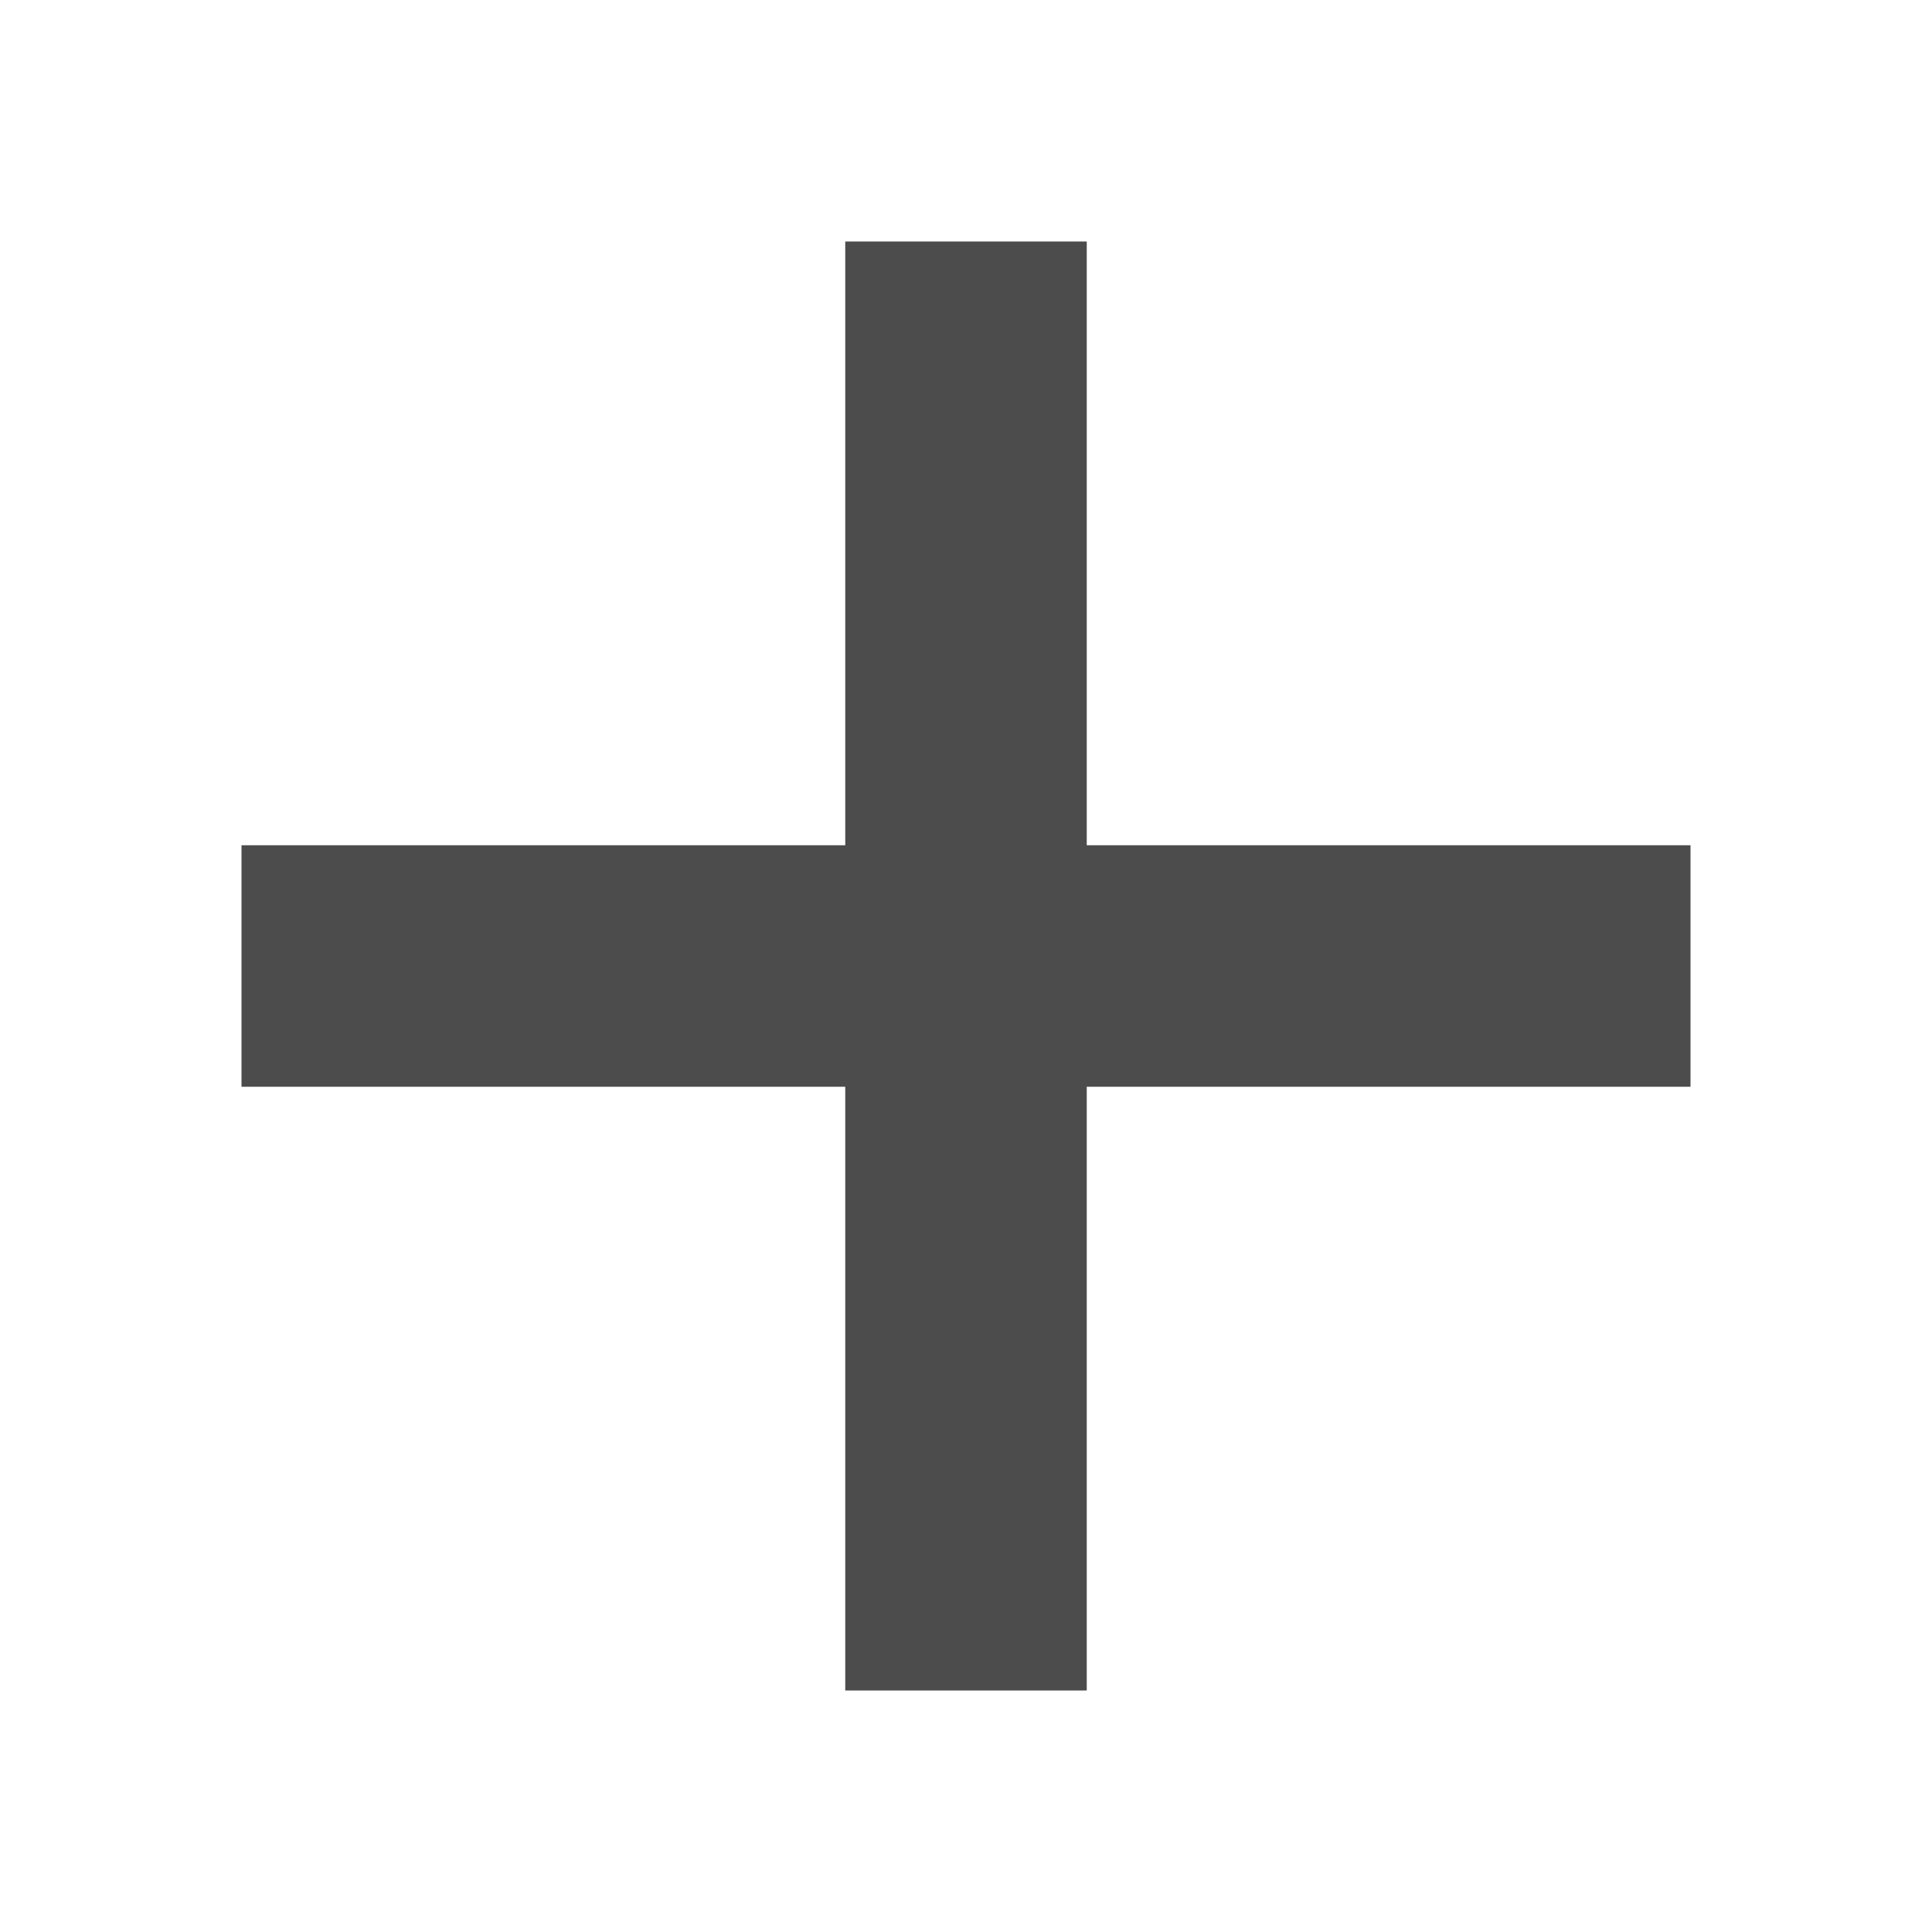
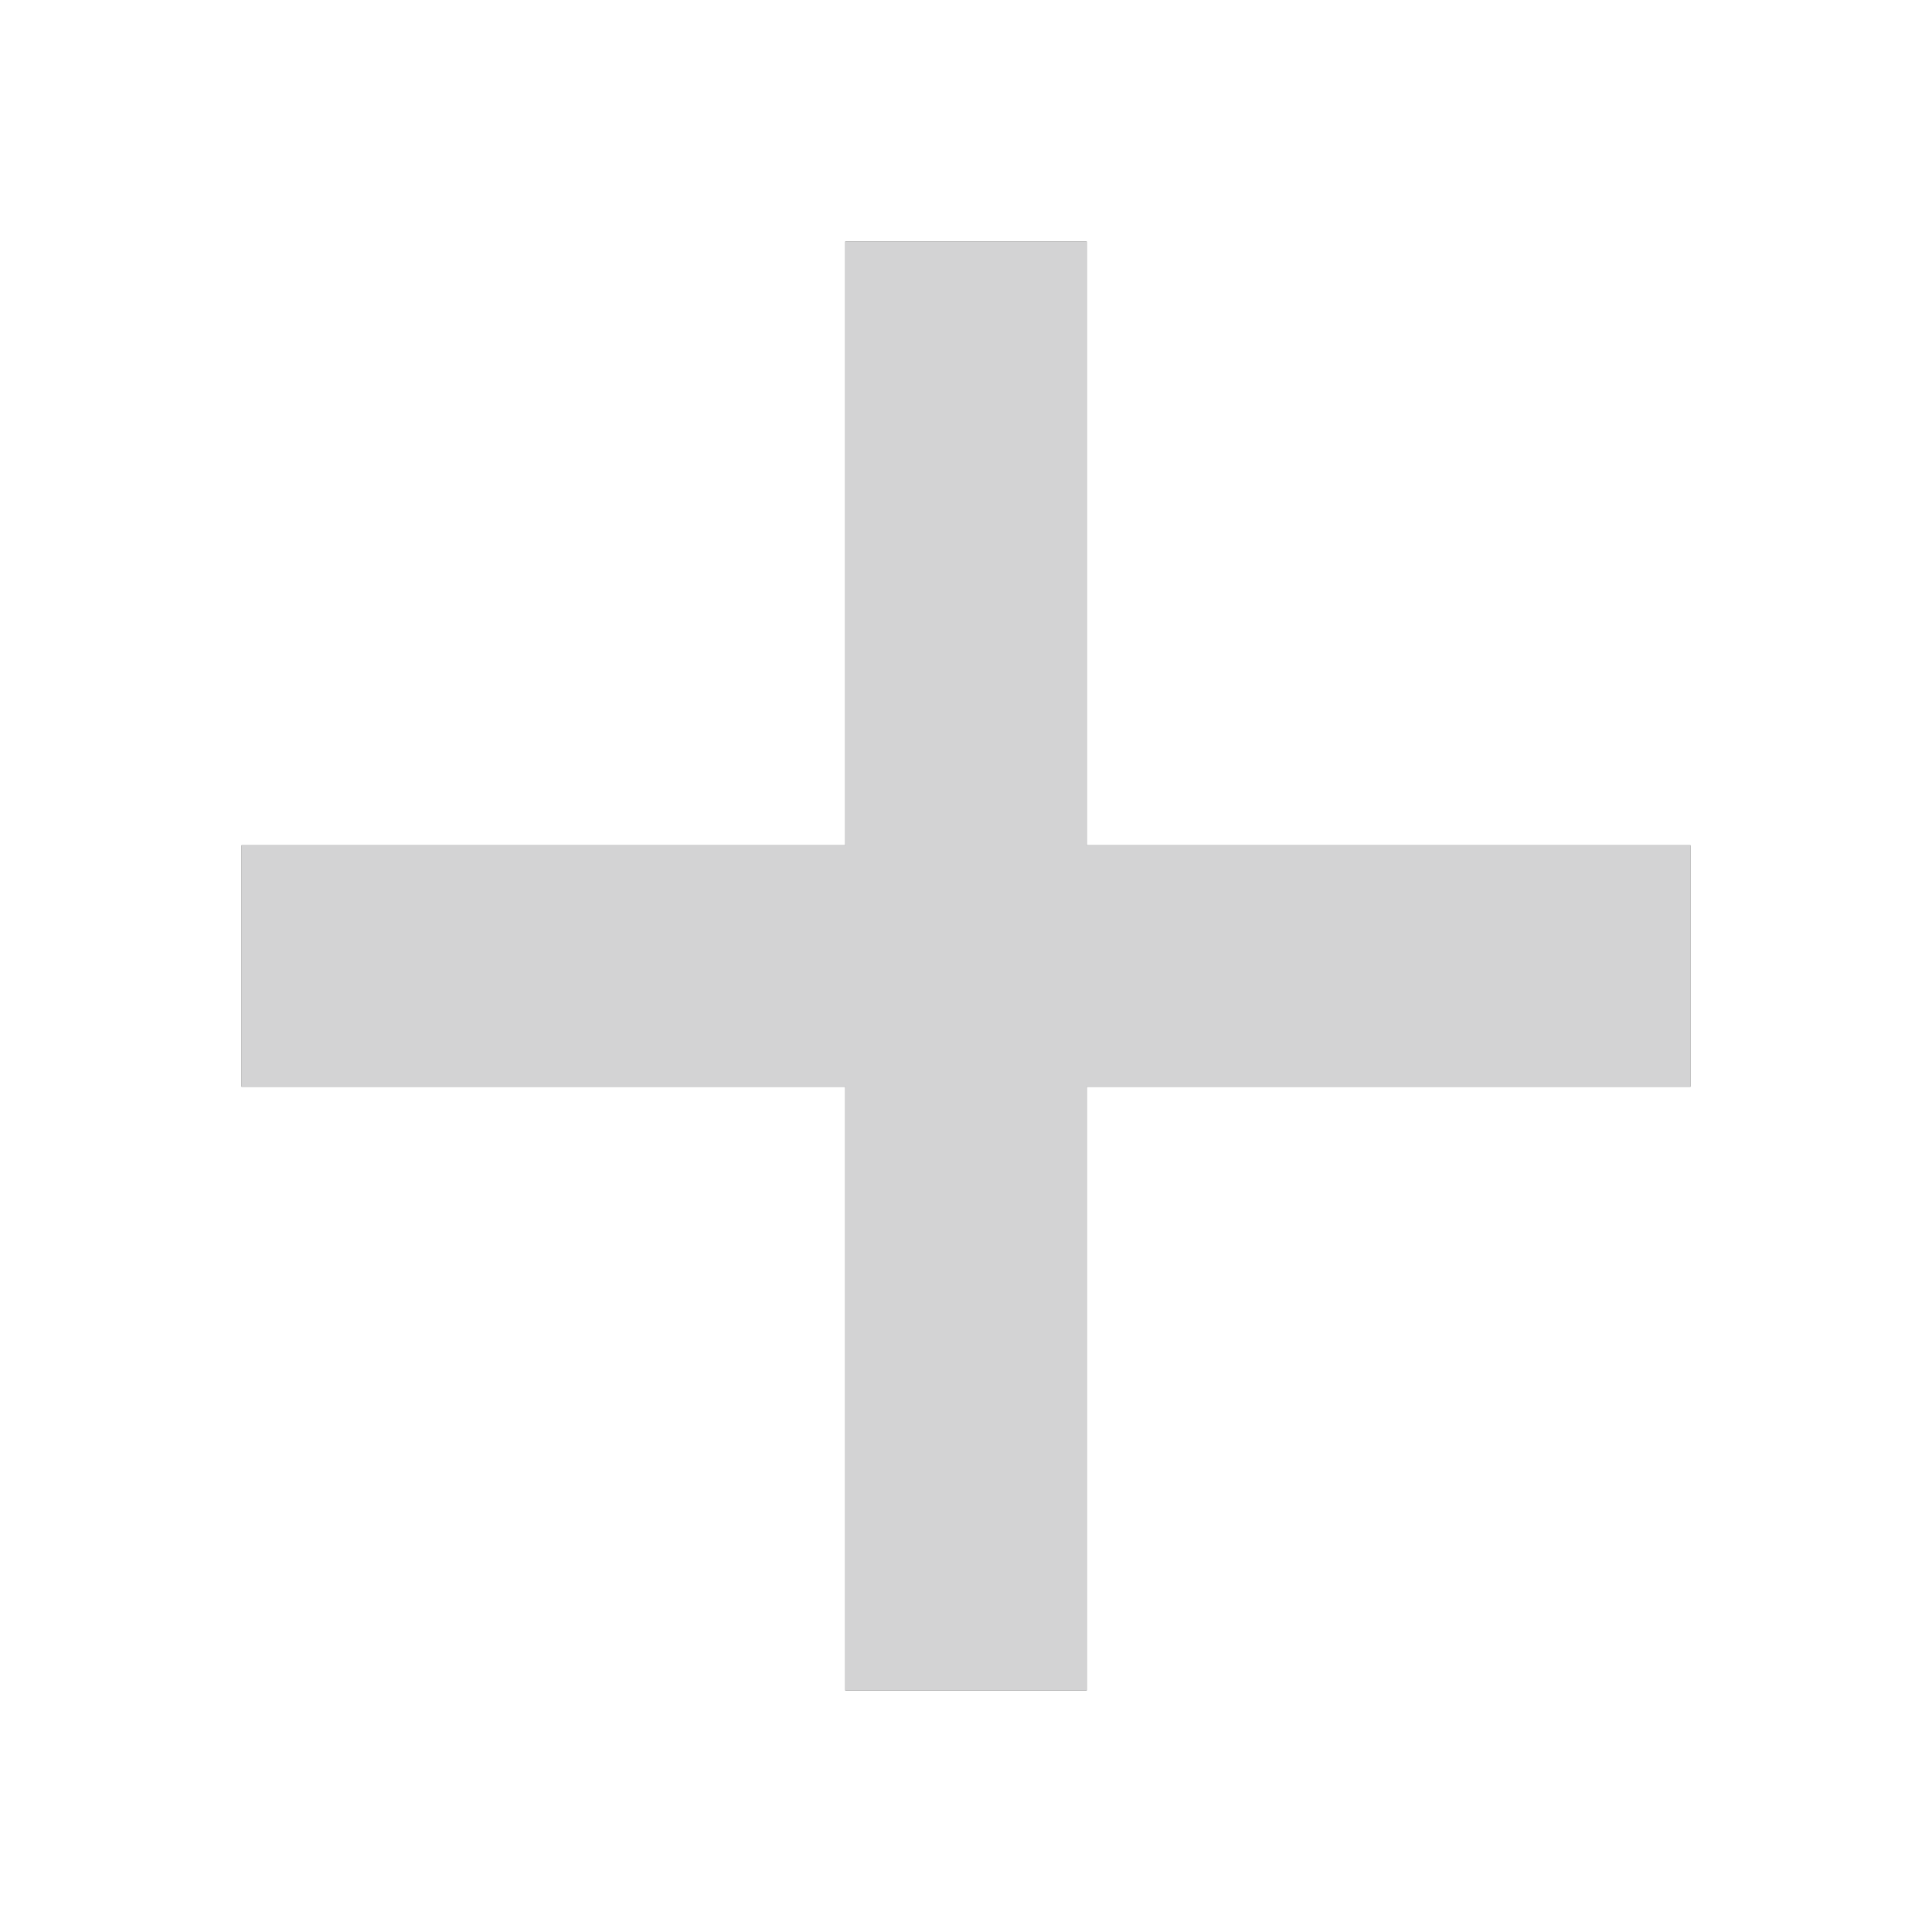
- <svg xmlns="http://www.w3.org/2000/svg" width="16" height="16" viewBox="0 0 16 16">
+ <svg xmlns="http://www.w3.org/2000/svg" xmlns:xlink="http://www.w3.org/1999/xlink" width="16" height="16" viewBox="0 0 16 16">
  <style>
-     polygon {
-       fill: #4c4c4c;
+     .icon:not(:target) {
+       display: none;
+     }
+     #standard {
+       fill: hsla(240, 4%, 5%, 0.8);
+     }
+     #inverted {
+       fill: hsla(240, 9%, 98%, 0.8);
    }
  </style>
-   <polygon points="14,7 9,7 9,2 7,2 7,7 2,7 2,9 7,9 7,14 9,14 9,9 14,9 " />
+   <defs>
+     <polygon id="new" points="14,7 9,7 9,2 7,2 7,7 2,7 2,9 7,9 7,14 9,14 9,9 14,9 " />
+   </defs>
+   <use id="standard" class="icon" xlink:href="#new" />
+   <use id="inverted" class="icon" xlink:href="#new" />
</svg>
